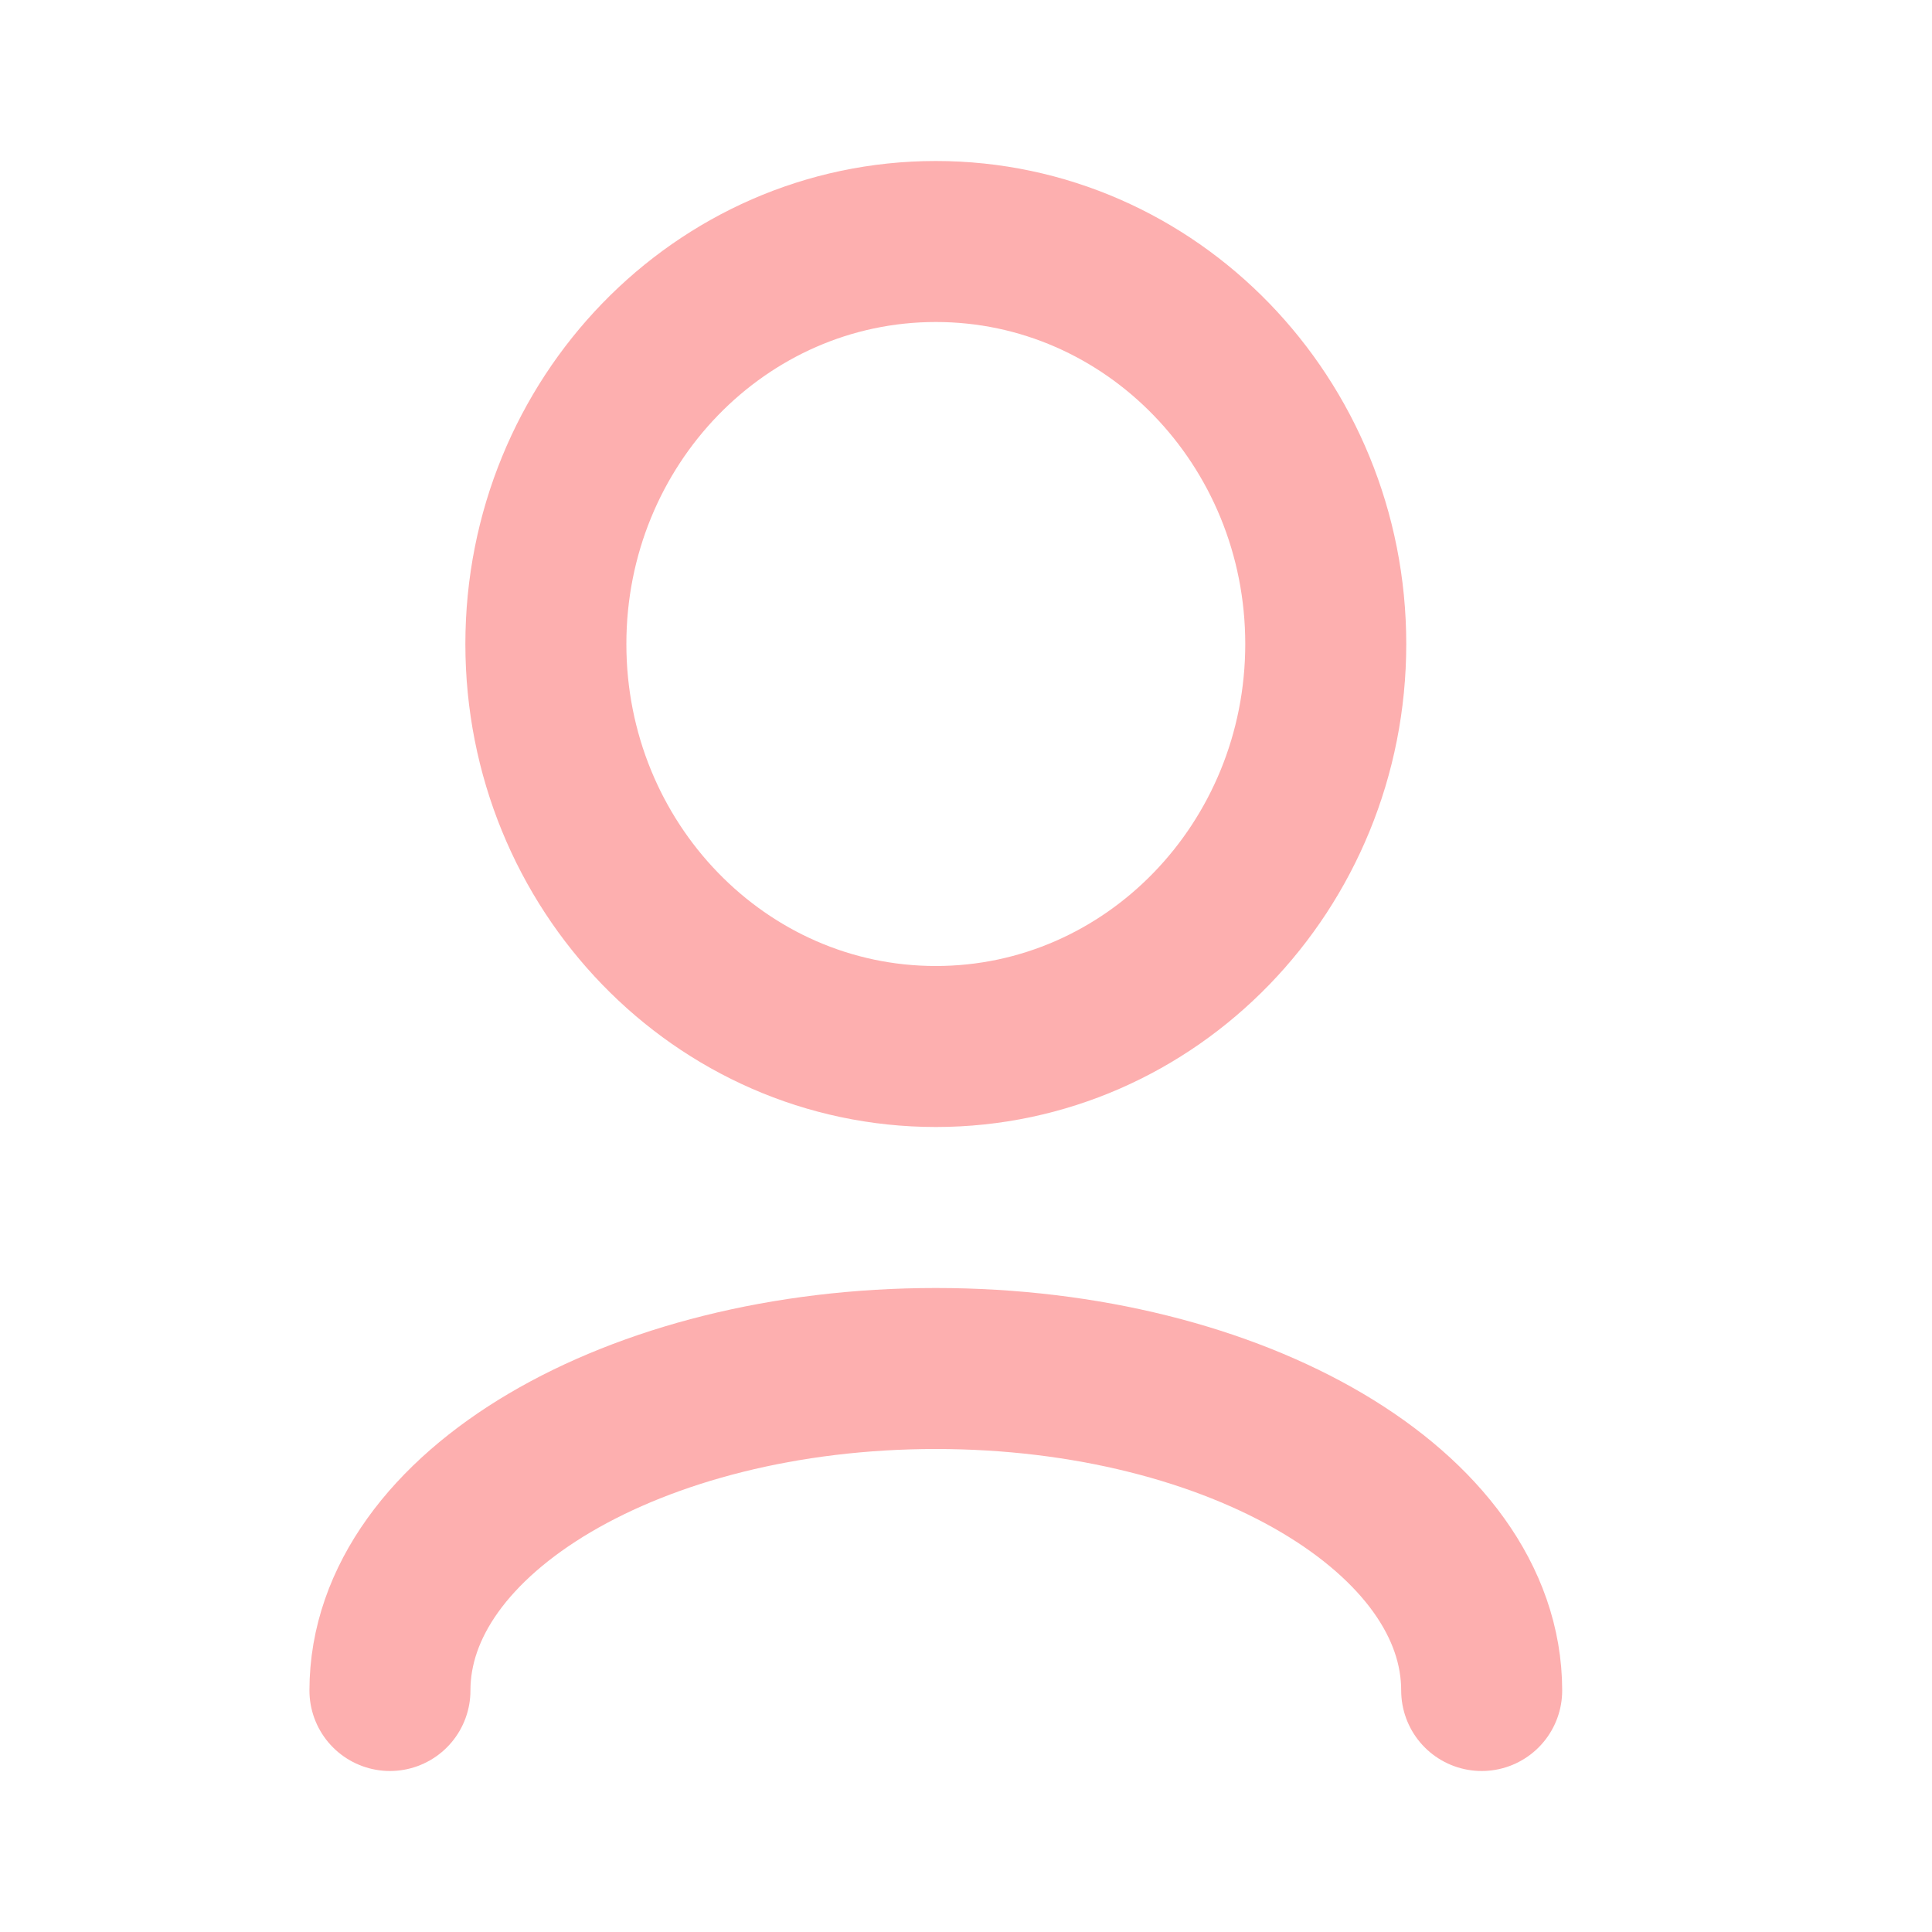
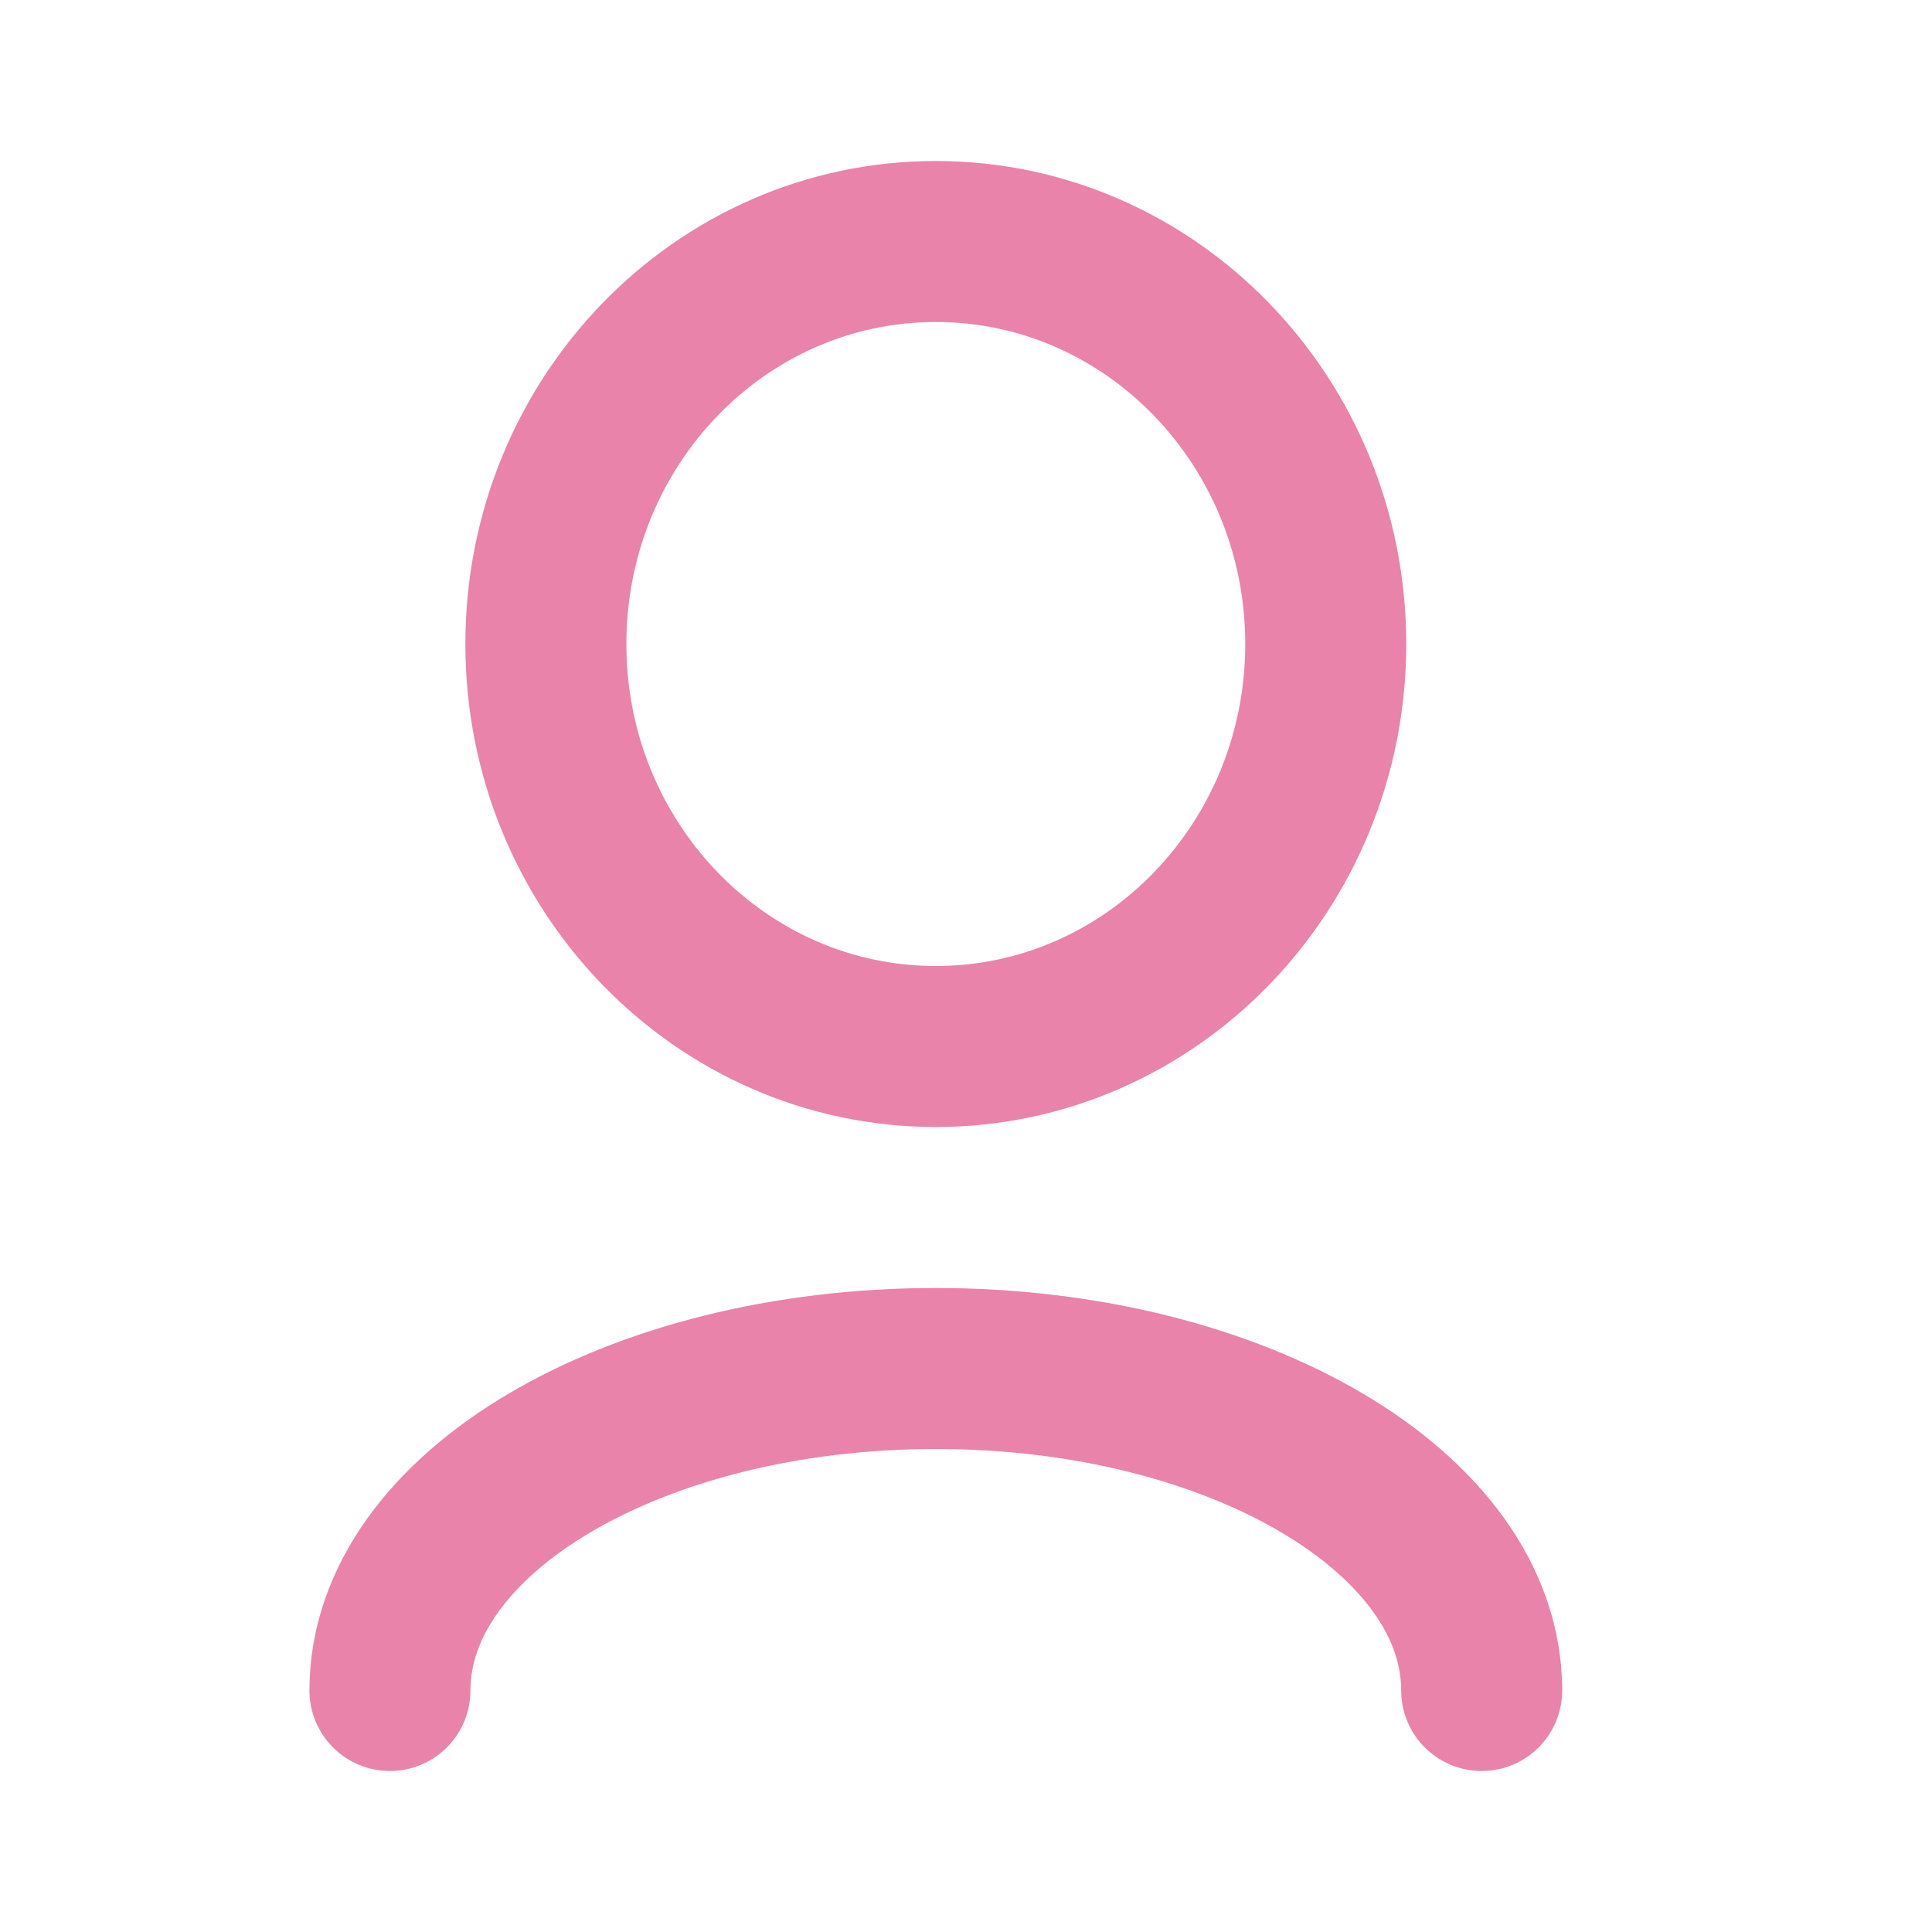
<svg xmlns="http://www.w3.org/2000/svg" width="24" height="24" viewBox="0 0 24 24" fill="none">
-   <path d="M4.844 21C4.844 18.791 7.88 17 11.625 17C15.37 17 18.406 18.791 18.406 21" stroke="#FDAFAF" stroke-width="2" stroke-linecap="round" stroke-linejoin="round" />
-   <path d="M11.625 13C14.3 13 16.469 10.761 16.469 8C16.469 5.239 14.3 3 11.625 3C8.95 3 6.781 5.239 6.781 8C6.781 10.761 8.95 13 11.625 13Z" stroke="#FDAFAF" stroke-width="2" stroke-linecap="round" stroke-linejoin="round" />
+   <path d="M4.844 21C4.844 18.791 7.88 17 11.625 17C15.37 17 18.406 18.791 18.406 21" stroke="#E983AA" stroke-width="2" stroke-linecap="round" stroke-linejoin="round" />
+   <path d="M11.625 13C14.3 13 16.469 10.761 16.469 8C16.469 5.239 14.3 3 11.625 3C8.95 3 6.781 5.239 6.781 8C6.781 10.761 8.95 13 11.625 13Z" stroke="#E983AA" stroke-width="2" stroke-linecap="round" stroke-linejoin="round" />
</svg>
